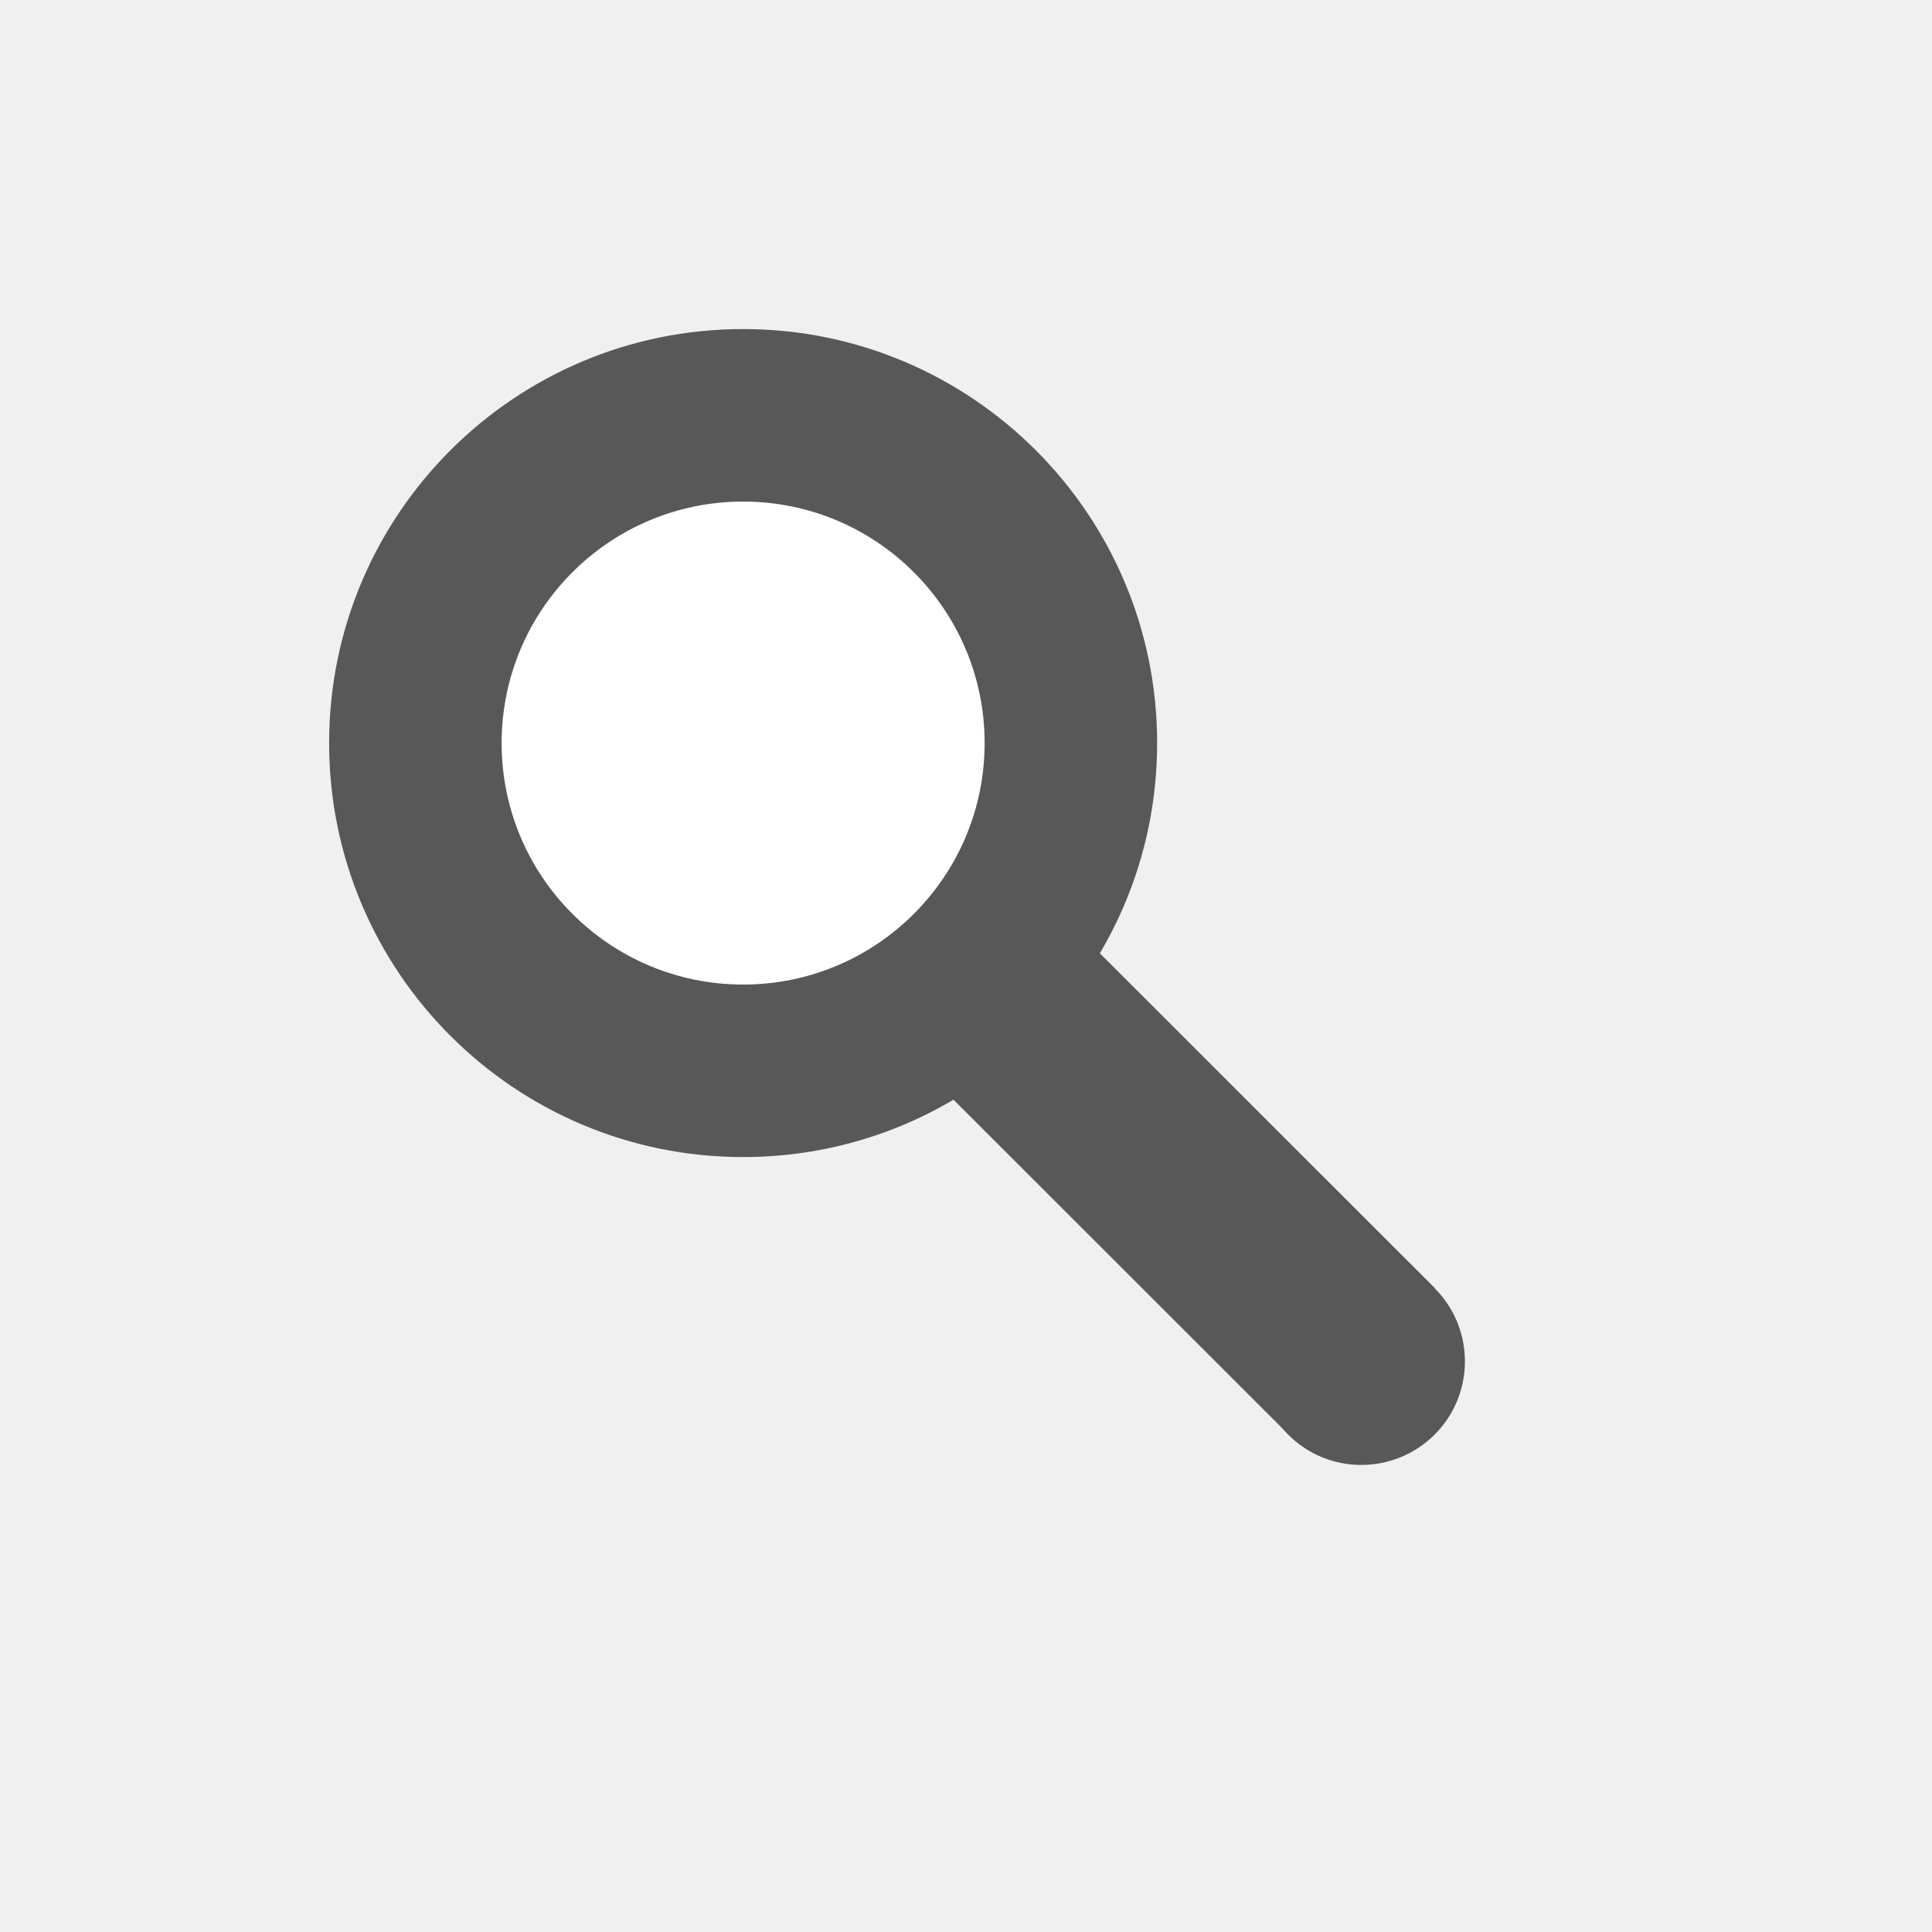
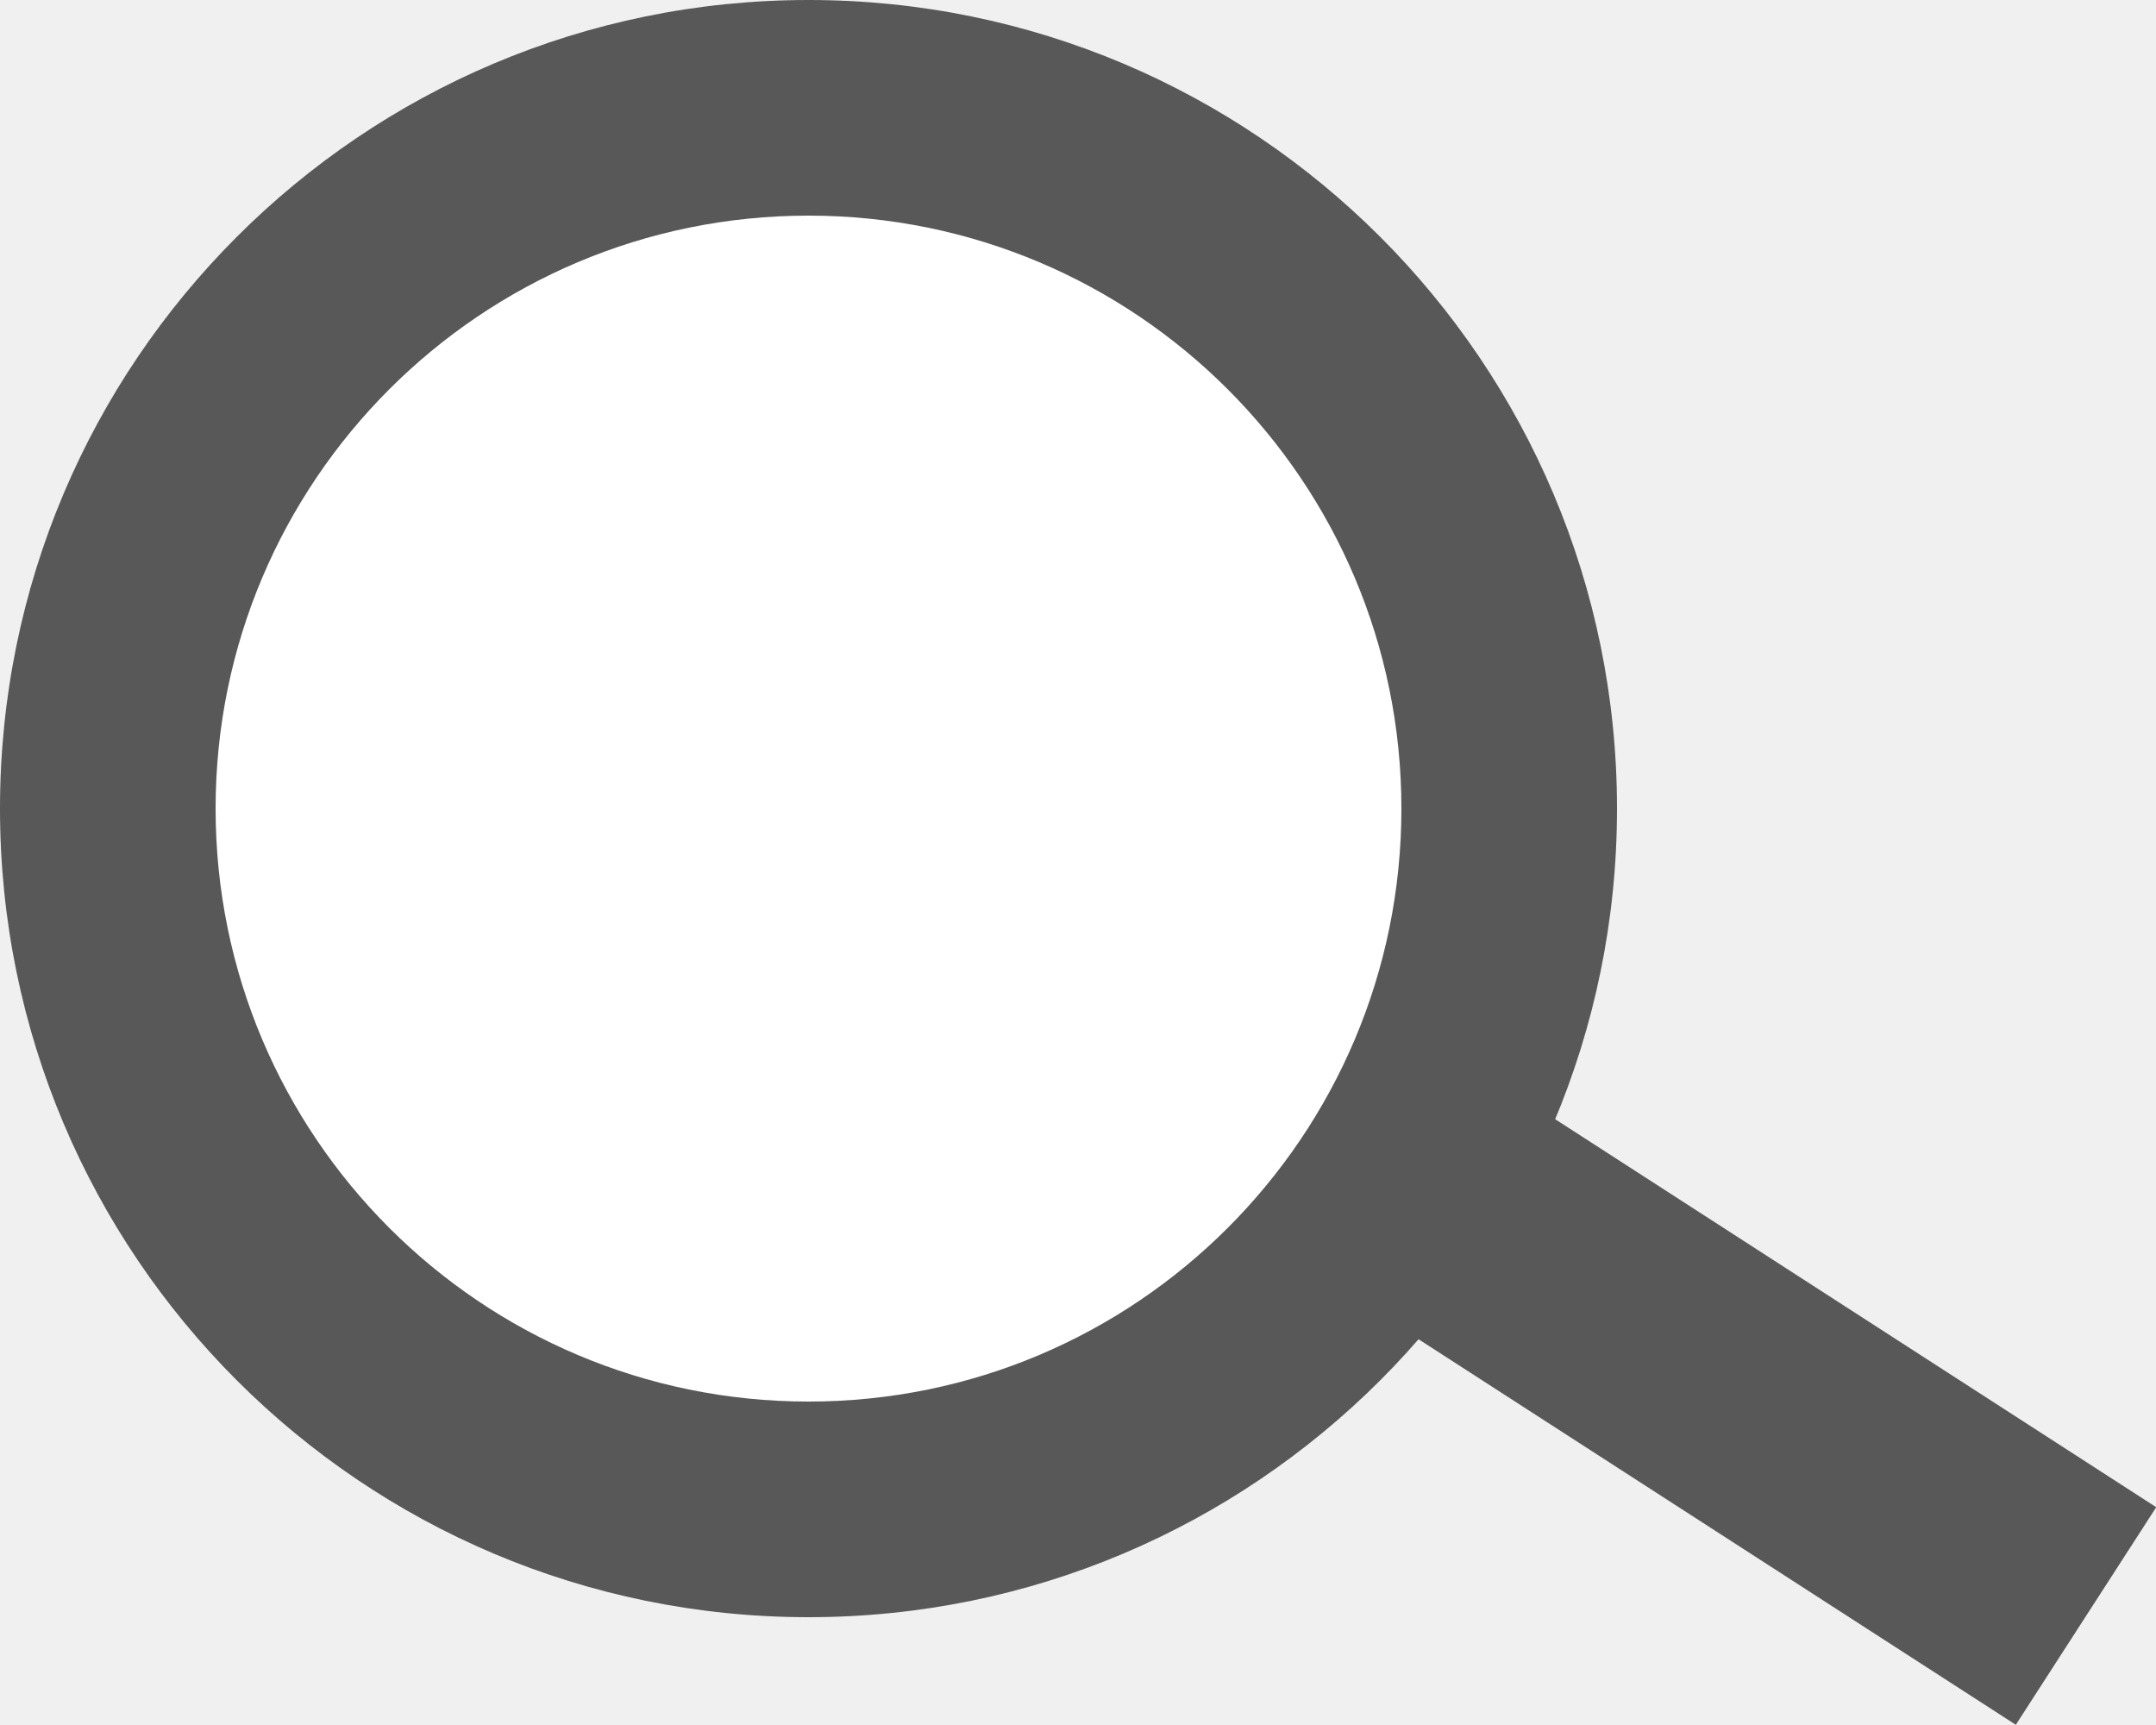
- <svg xmlns="http://www.w3.org/2000/svg" version="1.1" x="0px" y="0px" width="28px" height="28px" viewBox="-4.77 -4.769 28 28" overflow="visible" enable-background="new -4.77 -4.769 28 28" xml:space="preserve">
-   <defs>
- </defs>
-   <circle fill="#585858" cx="6" cy="6" r="6" />
-   <circle fill="#FFFFFF" cx="6" cy="6" r="3.5" />
-   <path fill="#585858" d="M16.023,13.902c0.585,0.585,0.583,1.536-0.001,2.12c-0.585,0.585-1.537,0.588-2.121,0.002  c-0.585-0.586-0.587-1.537-0.001-2.123C14.483,13.317,15.436,13.319,16.023,13.902z" />
-   <rect x="10.28" y="7.278" transform="matrix(0.7069 -0.7073 0.7073 0.7069 -4.8778 11.7836)" fill="#585858" width="3" height="9" />
+ <svg xmlns="http://www.w3.org/2000/svg" version="1.1" id="Layer_1" x="0px" y="0px" width="20px" height="16px" viewBox="0 0 20 16" enable-background="new 0 0 20 16" xml:space="preserve">
+   <circle fill="#585858" cx="7.5" cy="7.5" r="7.5" />
+   <circle fill="#FFFFFF" cx="7.5" cy="7.5" r="5.5" />
+   <rect x="14.789" y="8.82" transform="matrix(0.5423 -0.8402 0.8402 0.5423 -3.4518 19.3028)" fill="#585858" width="2.402" height="7.999" />
</svg>
